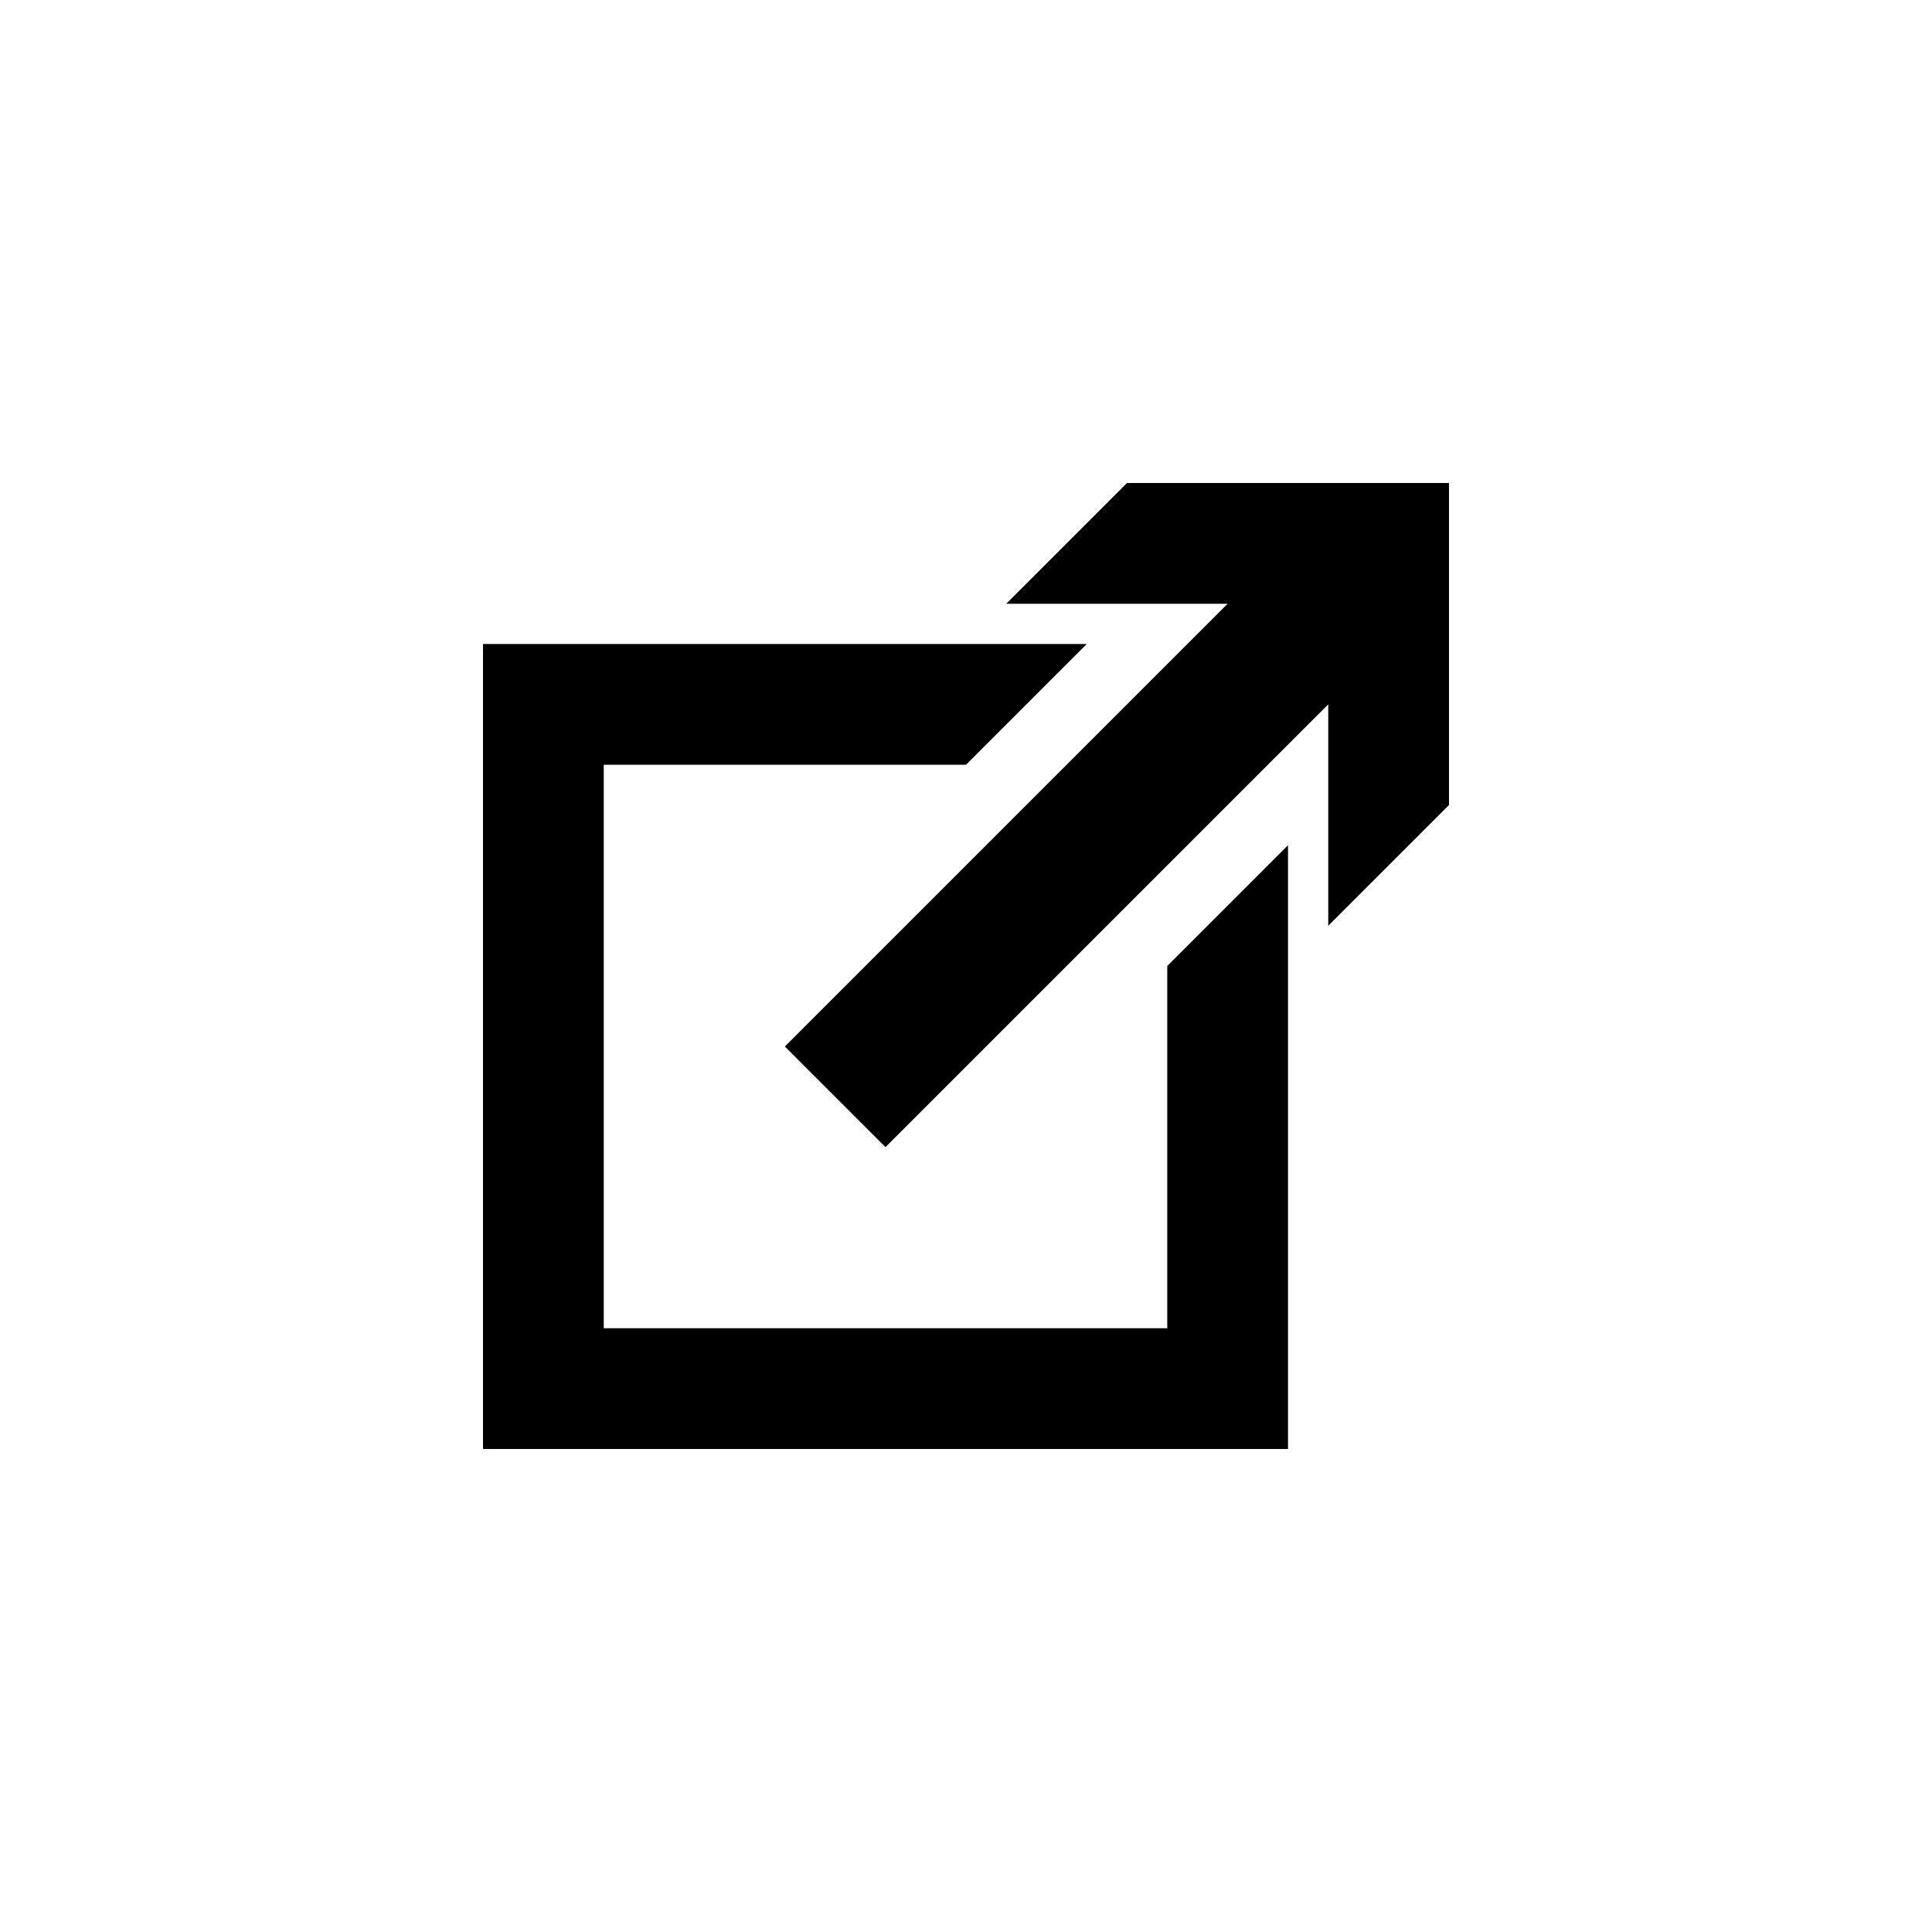
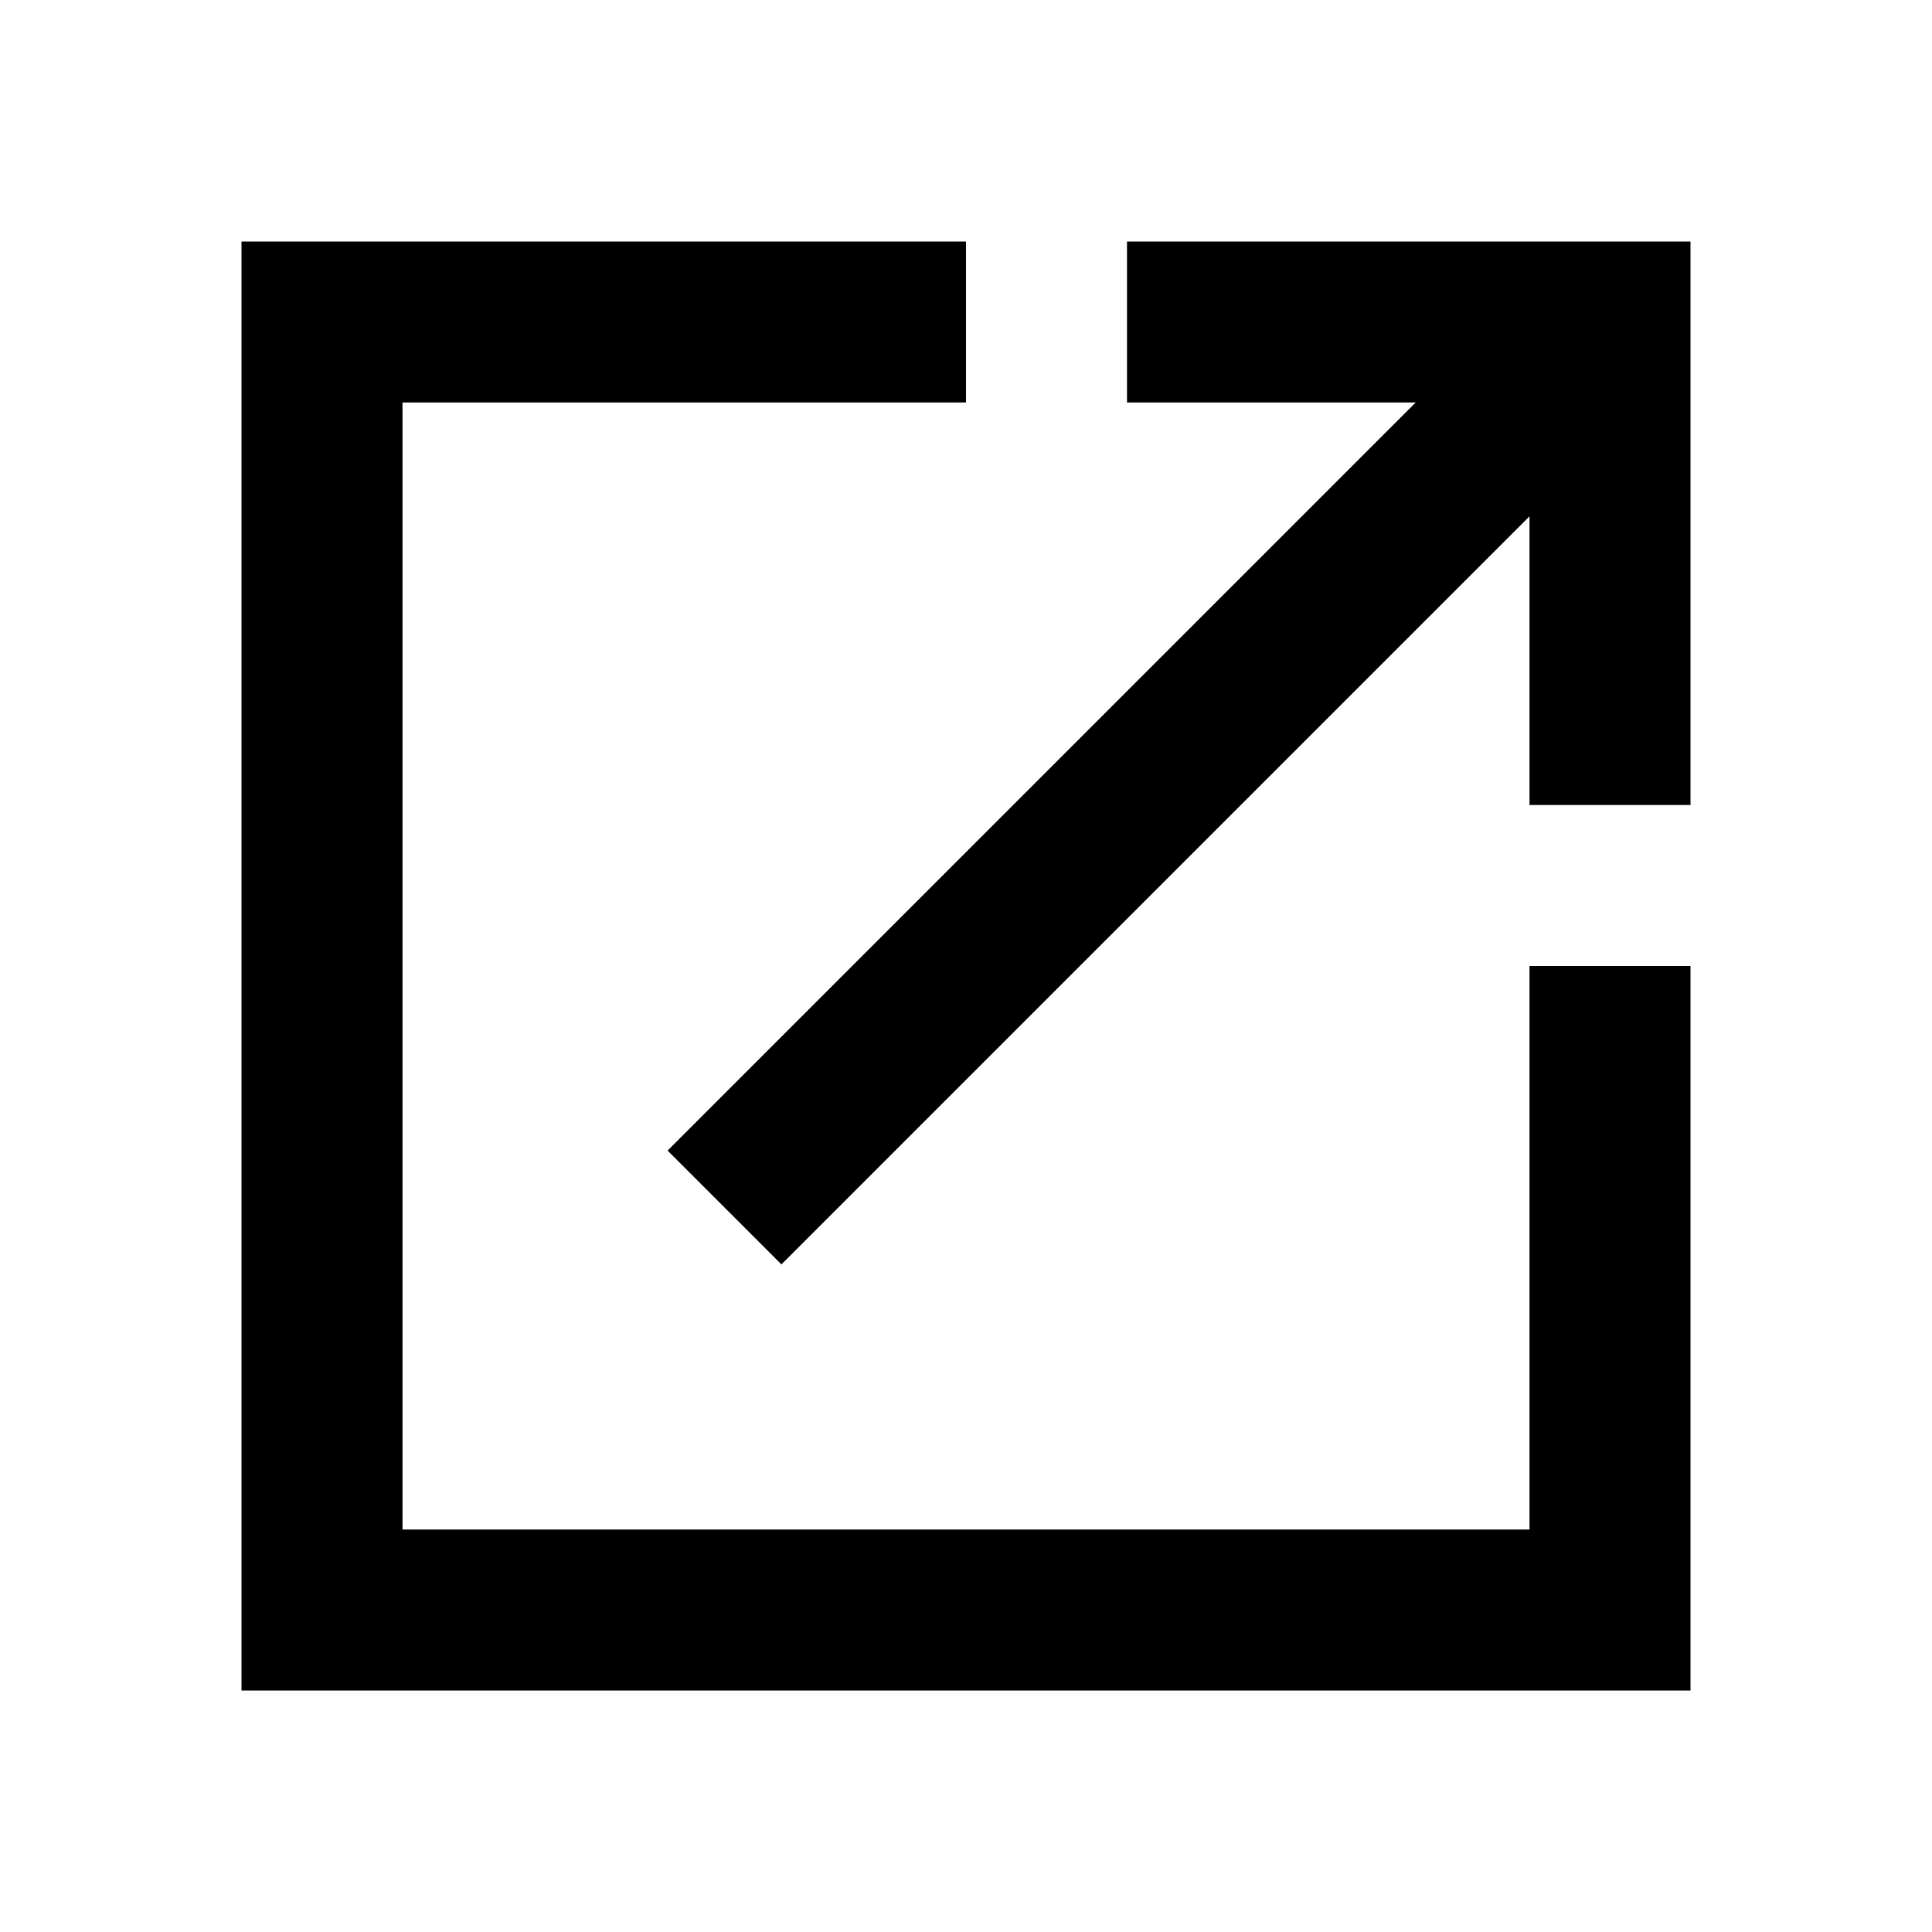
- <svg xmlns="http://www.w3.org/2000/svg" width="800px" height="800px" viewBox="0 0 76 76" version="1.1" baseProfile="full" enable-background="new 0 0 76.00 76.00" xml:space="preserve">
-   <path fill="#000000" fill-opacity="1" stroke-width="0.2" stroke-linejoin="round" d="M 44.333,19L 57,19L 57,31.667L 52.25,36.417L 52.25,27.708L 34.833,45.125L 30.875,41.167L 48.292,23.75L 39.583,23.75L 44.333,19 Z M 19,25.333L 42.75,25.333L 38,30.083L 23.75,30.083L 23.75,52.25L 45.917,52.25L 45.917,38L 50.667,33.25L 50.667,57L 19,57L 19,25.333 Z " />
+ <svg xmlns="http://www.w3.org/2000/svg" viewBox="0 0 24 24" width="96px" height="96px">
+   <path d="M 3 3 L 3 21 L 21 21 L 21 12 L 19 12 L 19 19 L 5 19 L 5 5 L 12 5 L 12 3 L 3 3 z M 14 3 L 14 5 L 17.586 5 L 8.293 14.293 L 9.707 15.707 L 19 6.414 L 19 10 L 21 10 L 21 3 L 14 3 z" />
</svg>
